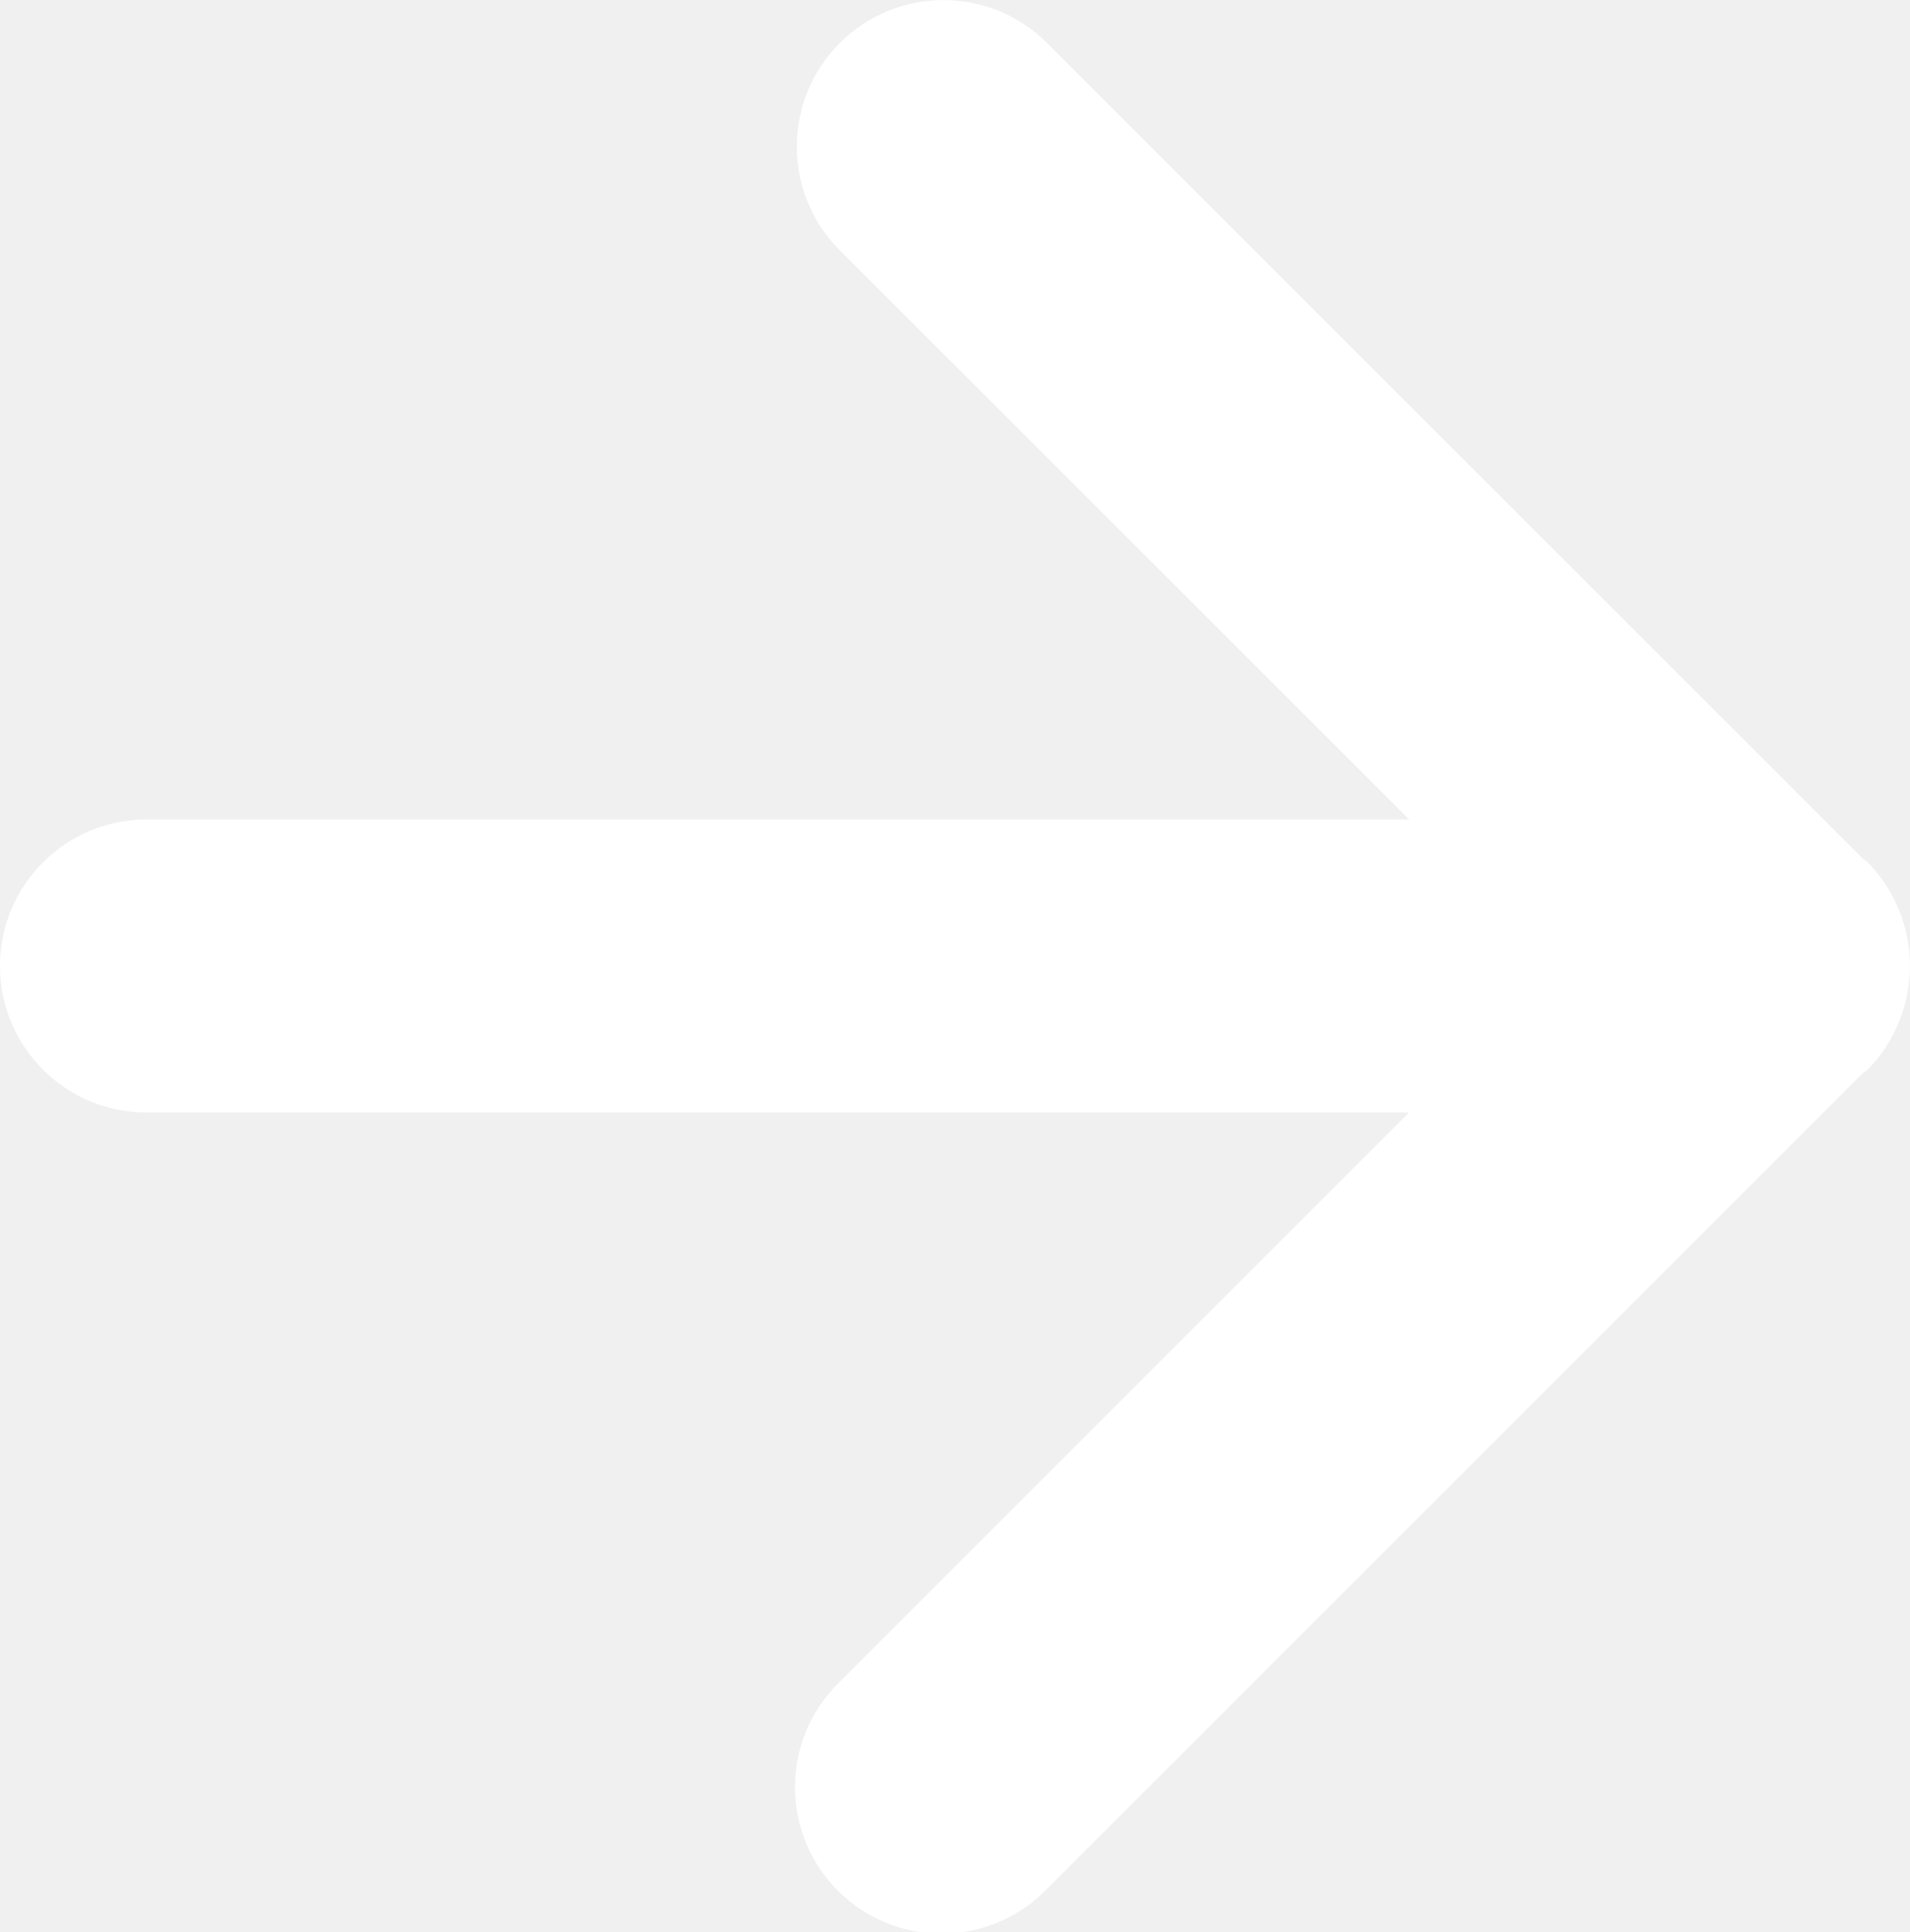
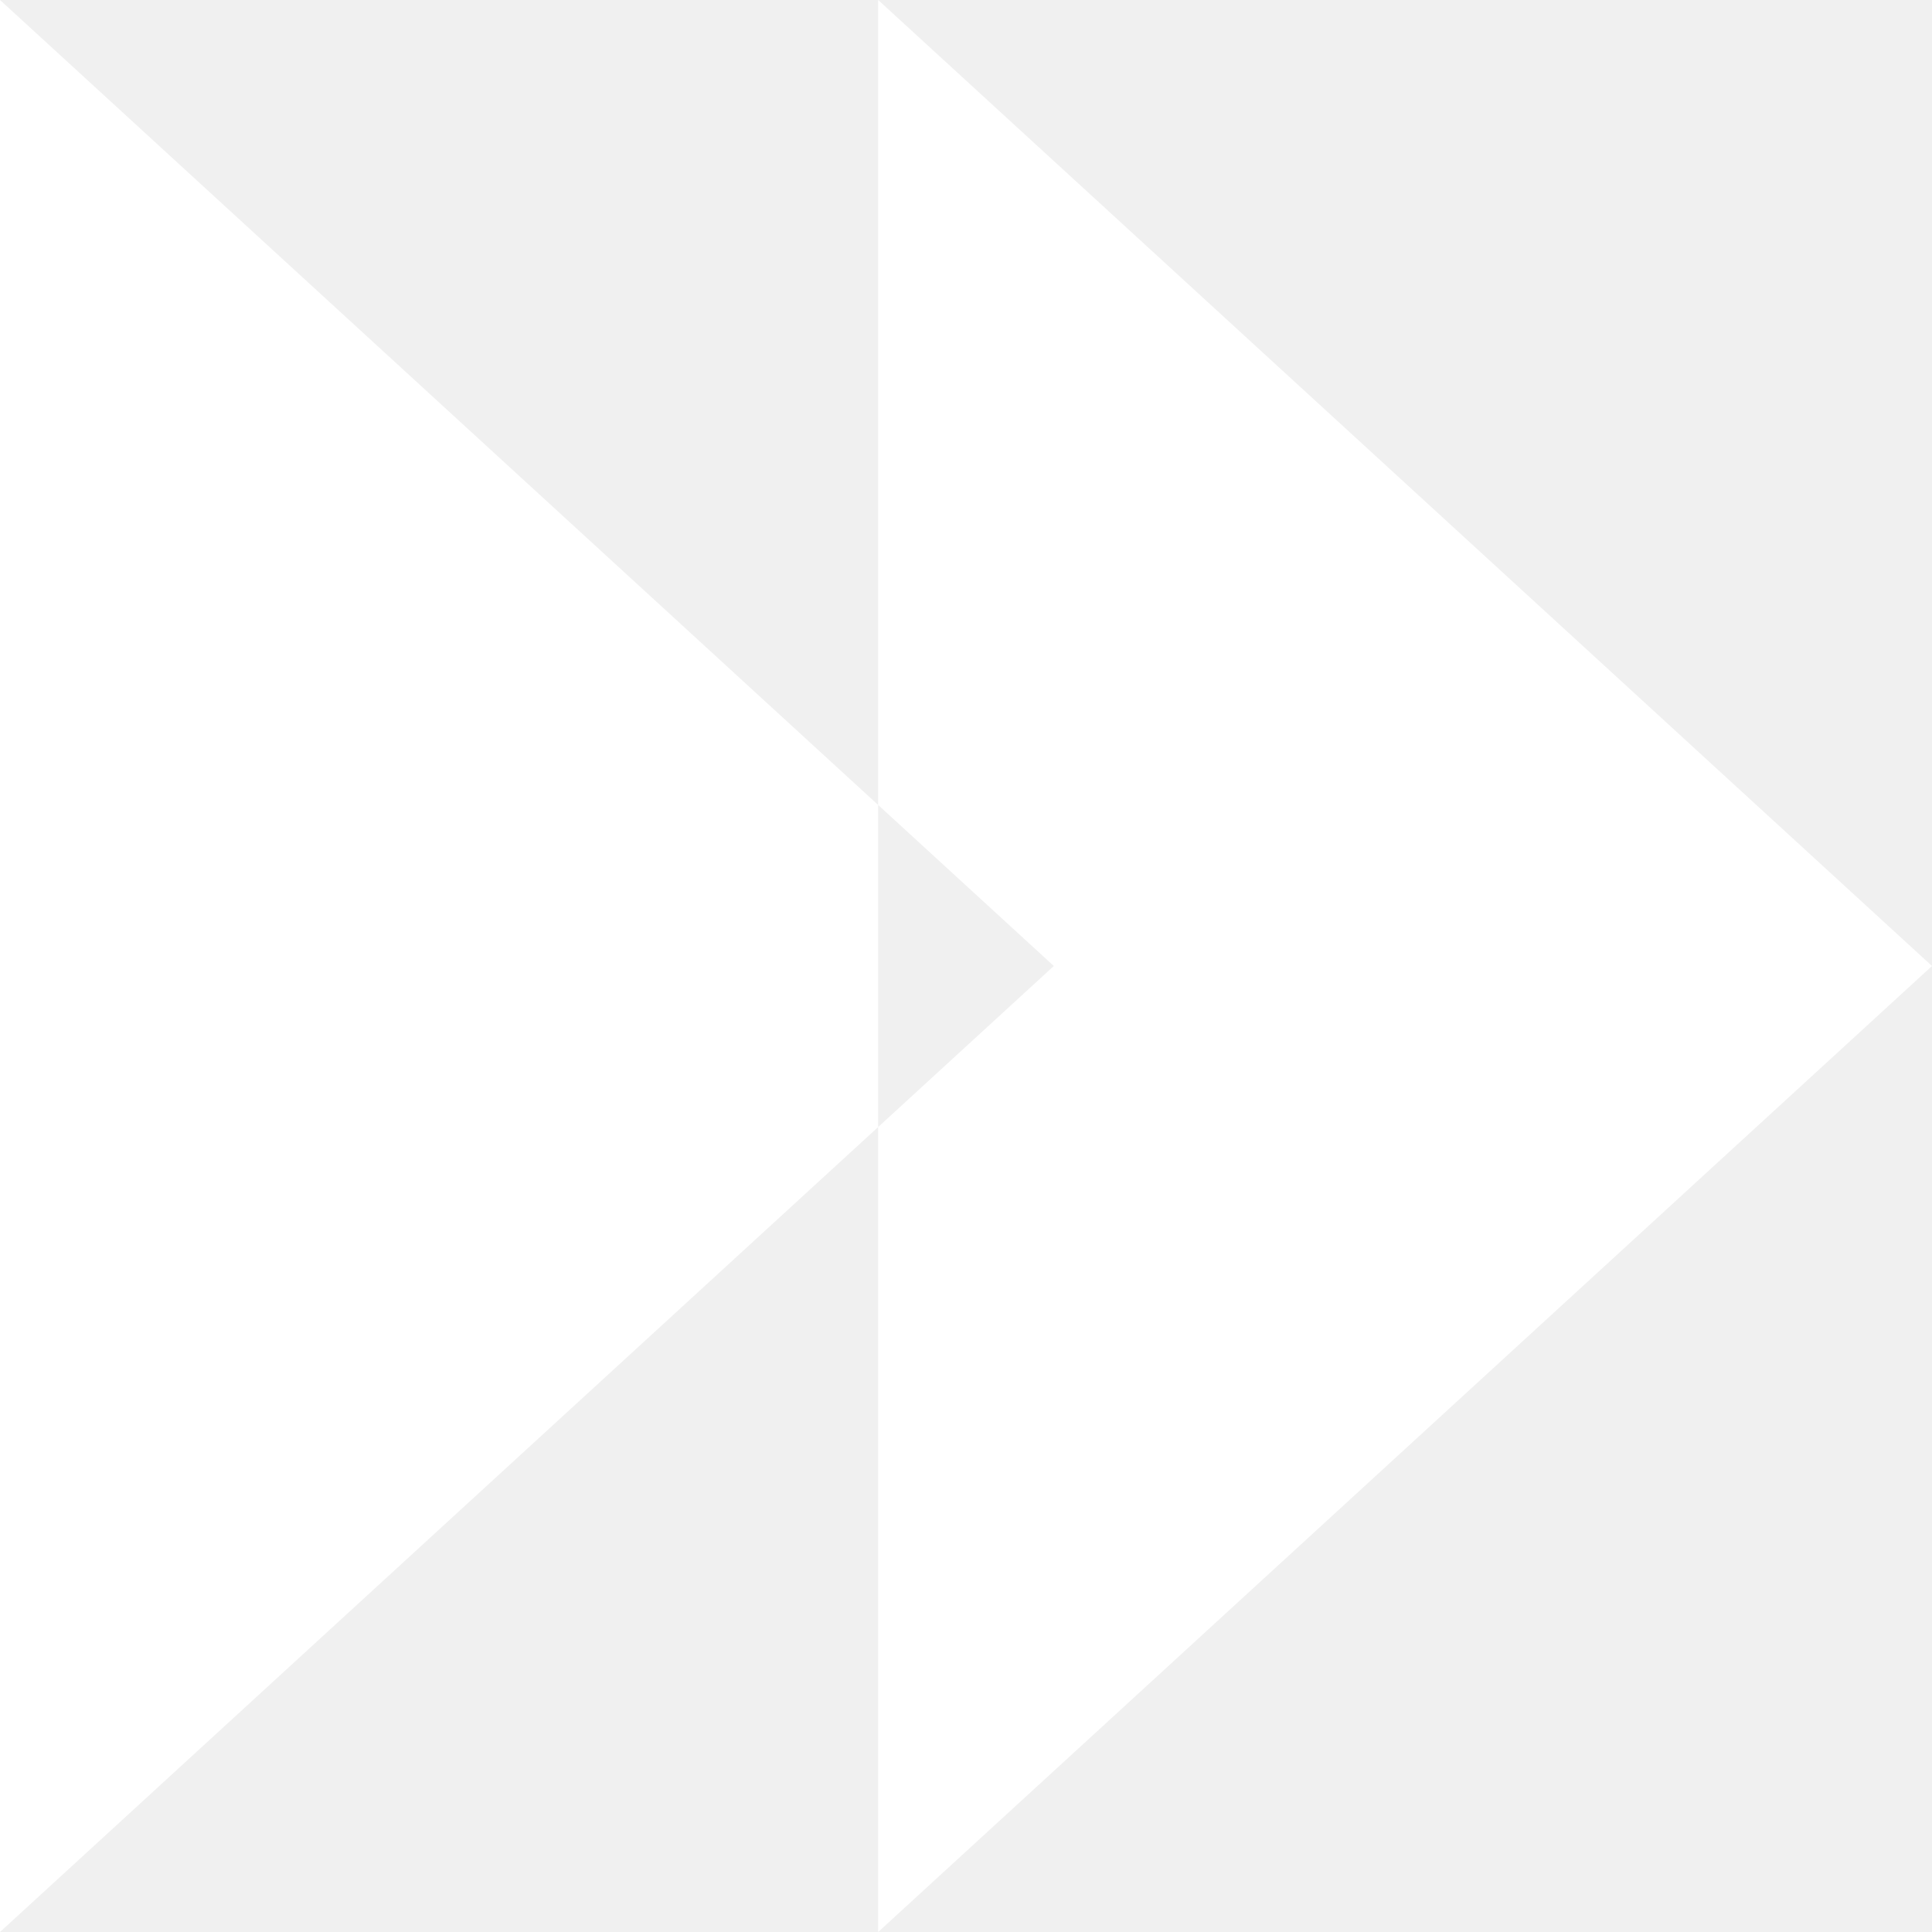
- <svg xmlns="http://www.w3.org/2000/svg" width="13.031" height="13.188" viewBox="0 0 13.031 13.188">
+ <svg xmlns="http://www.w3.org/2000/svg" width="11" height="11" viewBox="0 0 11 11">
  <defs>
    <style>
      .cls-1 {
        fill: #fff;
        fill-rule: evenodd;
      }
    </style>
  </defs>
-   <path id="icon--move.svg" class="cls-1" d="M12.743,8.211c-0.009.009-.021,0.012-0.03,0.02L7.145,13.8a1,1,0,1,1-1.414-1.414L9.616,8.5H1a1,1,0,1,1,0-2H9.618L5.731,2.614A1,1,0,0,1,7.146,1.2l5.573,5.573c0.007,0.007.017,0.008,0.024,0.016A1.013,1.013,0,0,1,12.743,8.211Z" transform="translate(0 -0.906)" />
+   <path id="icon--move.svg" class="cls-1" d="M5,11l6-5.5L5,0V11ZM0,11L6,5.5,0,0V11Z" />
</svg>
